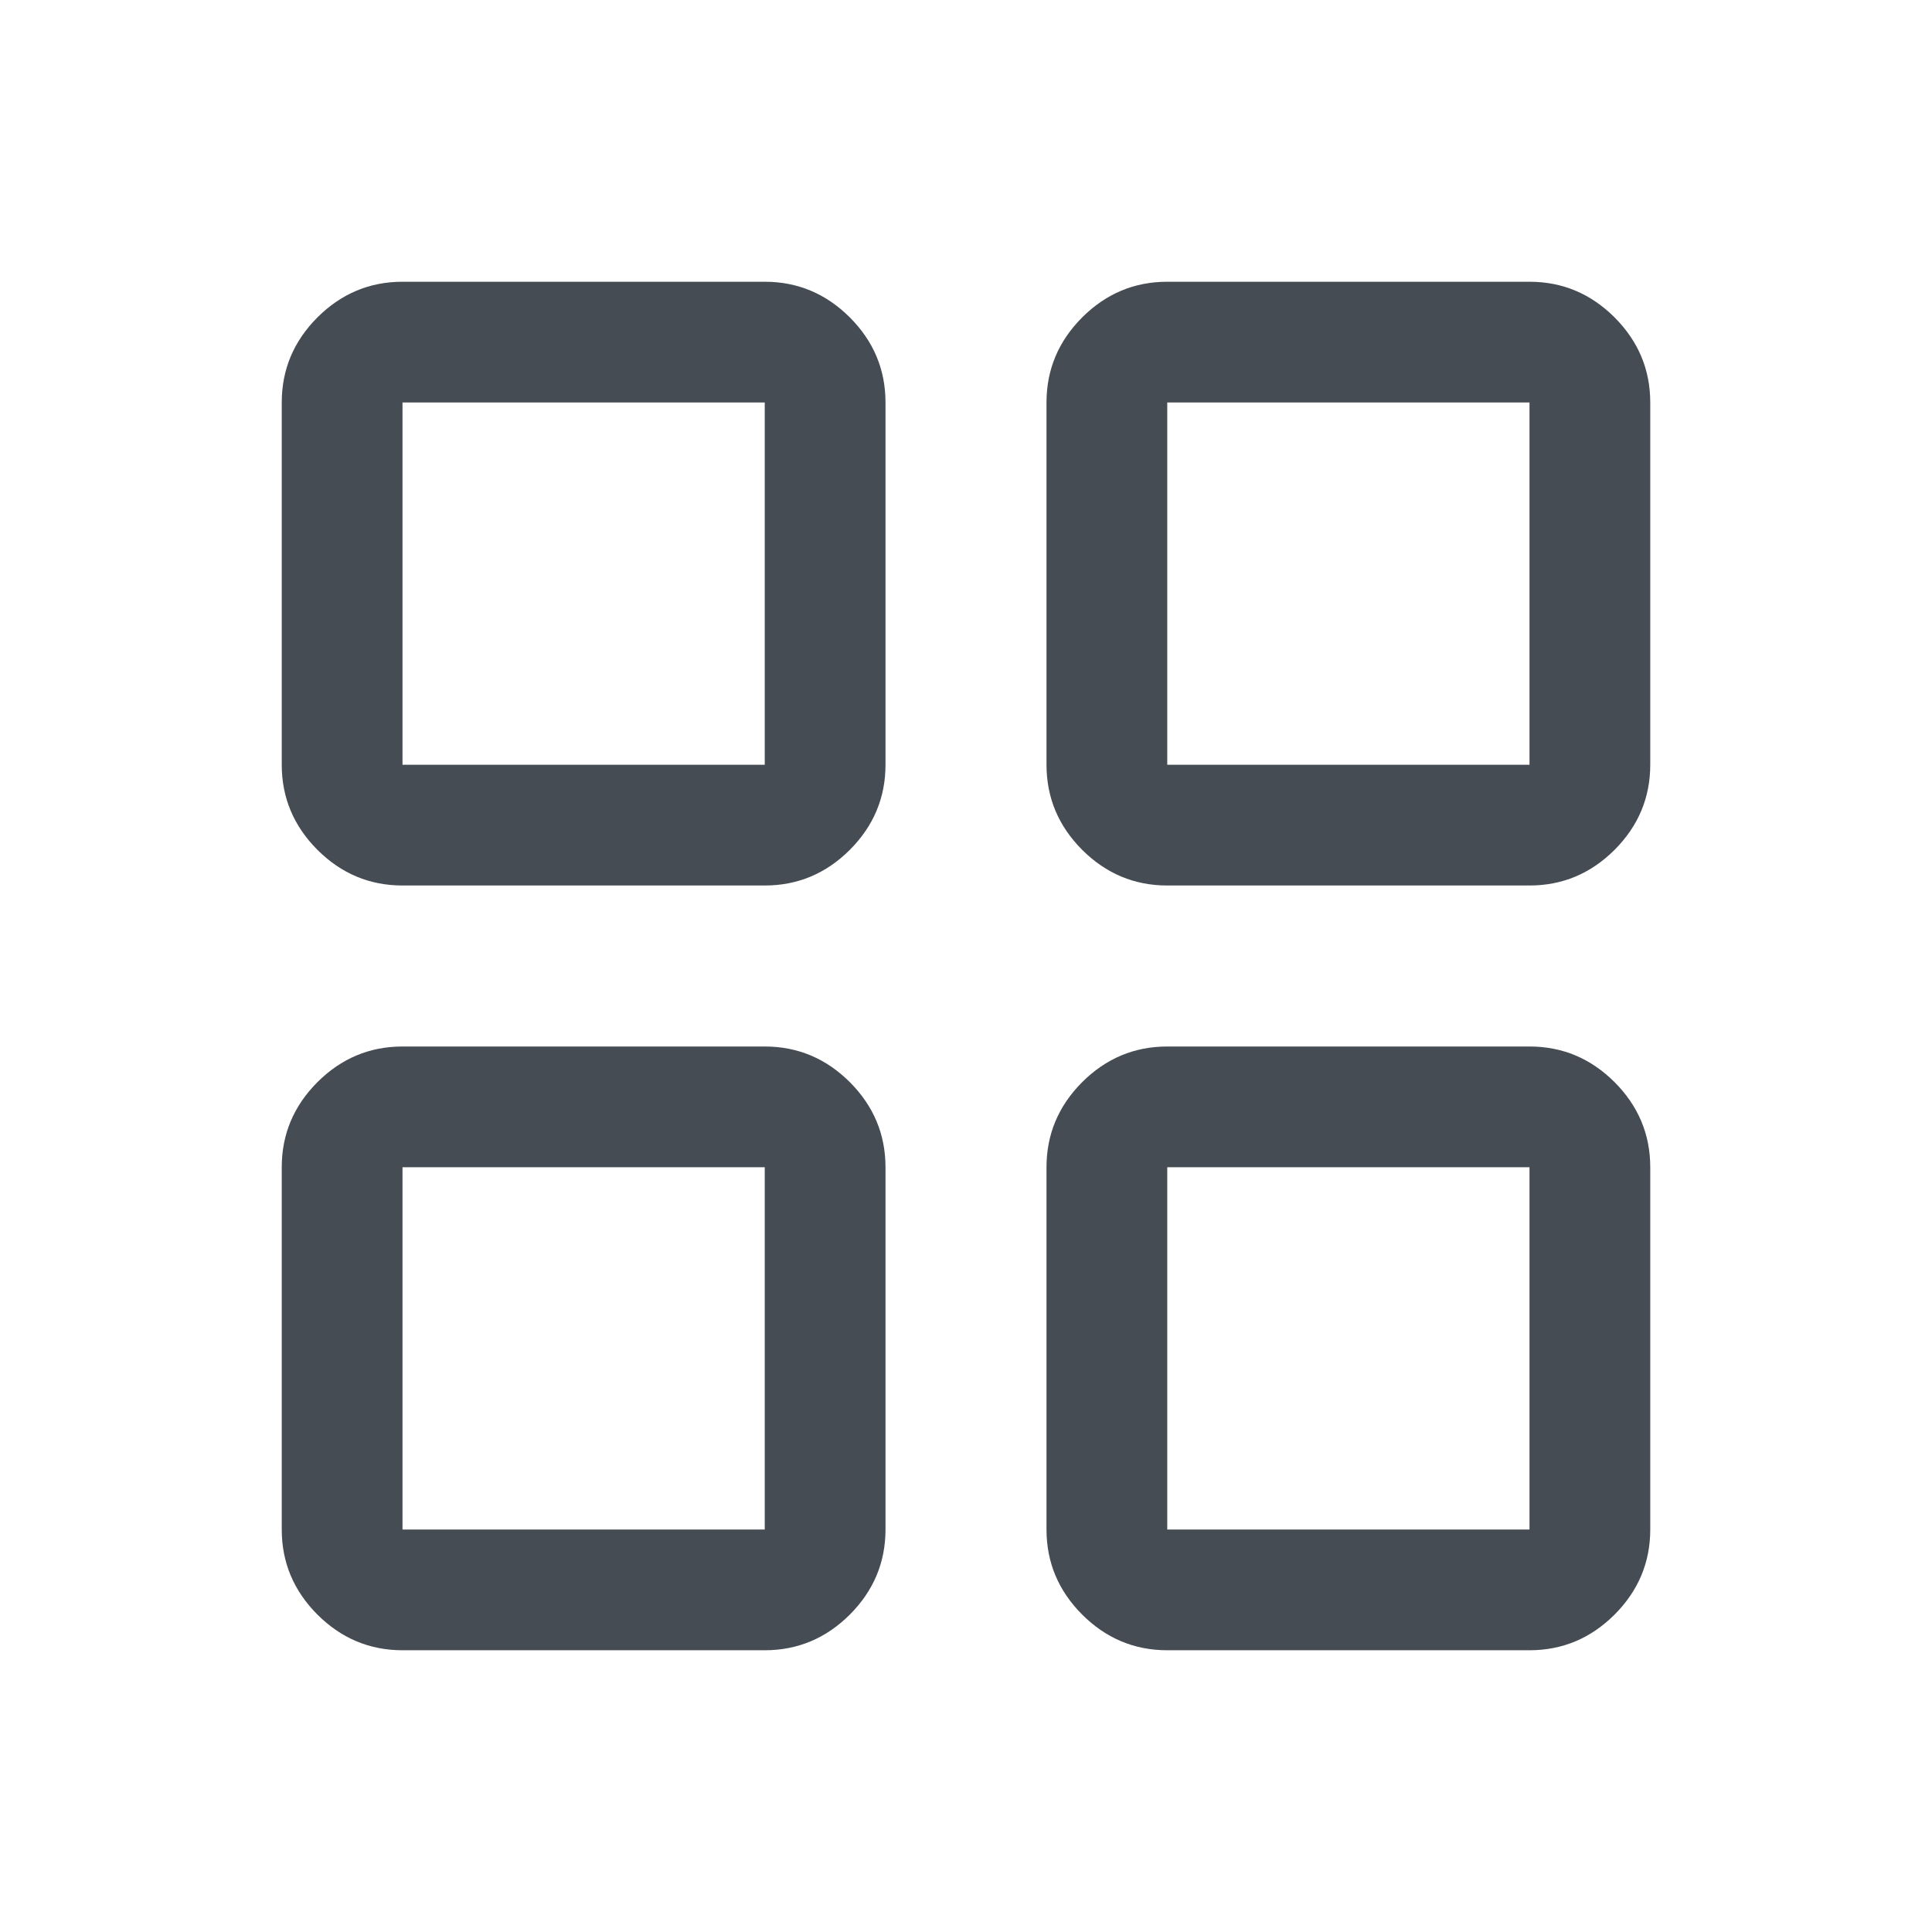
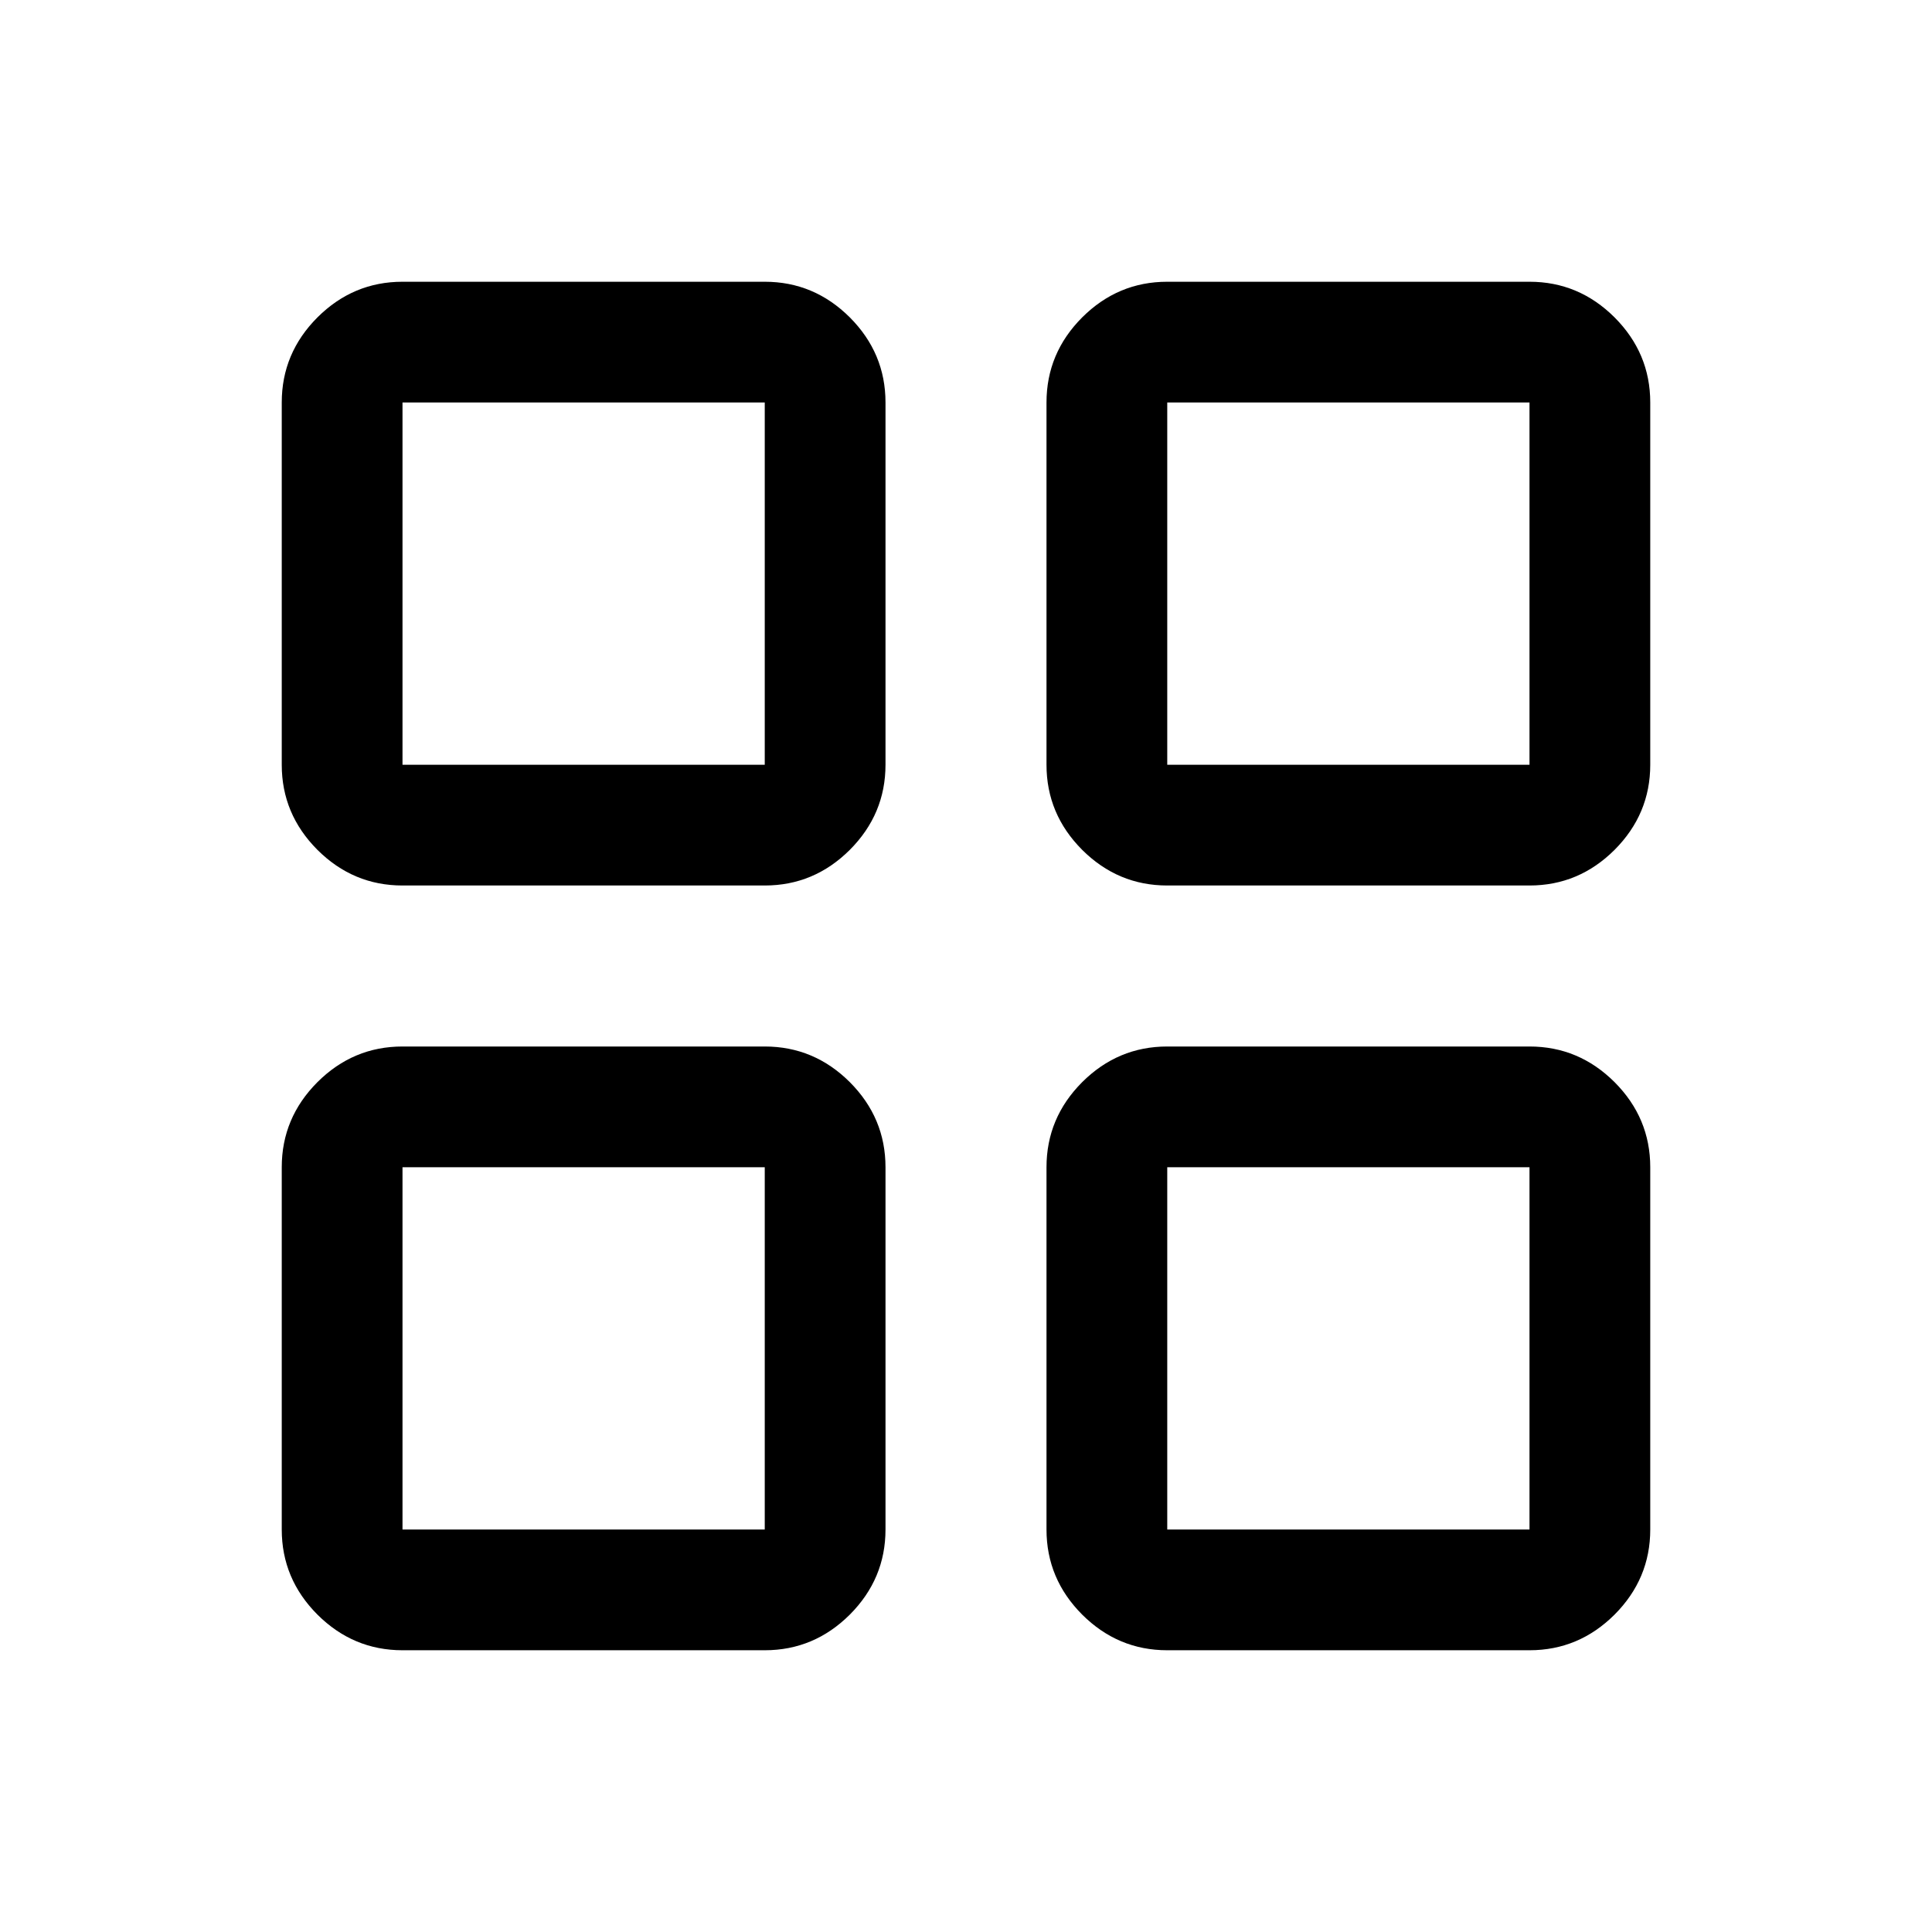
<svg xmlns="http://www.w3.org/2000/svg" width="24" height="24" viewBox="0 0 24 24" fill="none">
  <mask id="mask0_1133_11152" style="mask-type:alpha" maskUnits="userSpaceOnUse" x="0" y="0" width="24" height="24">
    <rect width="24" height="24" fill="#D9D9D9" />
  </mask>
  <g mask="url(#mask0_1133_11152)">
-     <path d="M5 11C4.591 11 4.239 10.852 3.943 10.557C3.648 10.261 3.5 9.909 3.5 9.5V5C3.5 4.591 3.648 4.239 3.943 3.943C4.239 3.648 4.591 3.5 5 3.5H9.5C9.909 3.5 10.261 3.648 10.557 3.943C10.852 4.239 11 4.591 11 5V9.5C11 9.909 10.852 10.261 10.557 10.557C10.261 10.852 9.909 11 9.5 11H5ZM5 20.5C4.591 20.5 4.239 20.352 3.943 20.057C3.648 19.761 3.5 19.409 3.5 19V14.5C3.5 14.091 3.648 13.739 3.943 13.443C4.239 13.148 4.591 13 5 13H9.5C9.909 13 10.261 13.148 10.557 13.443C10.852 13.739 11 14.091 11 14.5V19C11 19.409 10.852 19.761 10.557 20.057C10.261 20.352 9.909 20.5 9.5 20.5H5ZM14.5 11C14.091 11 13.739 10.852 13.443 10.557C13.148 10.261 13 9.909 13 9.5V5C13 4.591 13.148 4.239 13.443 3.943C13.739 3.648 14.091 3.5 14.5 3.5H19C19.409 3.5 19.761 3.648 20.057 3.943C20.352 4.239 20.5 4.591 20.5 5V9.5C20.5 9.909 20.352 10.261 20.057 10.557C19.761 10.852 19.409 11 19 11H14.5ZM14.5 20.5C14.091 20.5 13.739 20.352 13.443 20.057C13.148 19.761 13 19.409 13 19V14.5C13 14.091 13.148 13.739 13.443 13.443C13.739 13.148 14.091 13 14.5 13H19C19.409 13 19.761 13.148 20.057 13.443C20.352 13.739 20.5 14.091 20.5 14.5V19C20.5 19.409 20.352 19.761 20.057 20.057C19.761 20.352 19.409 20.5 19 20.5H14.5ZM5 9.5H9.5V5H5V9.5ZM14.5 9.5H19V5H14.5V9.5ZM14.5 19H19V14.5H14.5V19ZM5 19H9.5V14.5H5V19Z" fill="#464C53" />
+     <path d="M5 11C4.591 11 4.239 10.852 3.943 10.557C3.648 10.261 3.5 9.909 3.5 9.5V5C3.5 4.591 3.648 4.239 3.943 3.943C4.239 3.648 4.591 3.5 5 3.5H9.5C9.909 3.5 10.261 3.648 10.557 3.943C10.852 4.239 11 4.591 11 5V9.5C11 9.909 10.852 10.261 10.557 10.557C10.261 10.852 9.909 11 9.5 11H5ZM5 20.5C4.591 20.5 4.239 20.352 3.943 20.057C3.648 19.761 3.5 19.409 3.5 19V14.5C3.5 14.091 3.648 13.739 3.943 13.443C4.239 13.148 4.591 13 5 13H9.5C9.909 13 10.261 13.148 10.557 13.443C10.852 13.739 11 14.091 11 14.5V19C11 19.409 10.852 19.761 10.557 20.057C10.261 20.352 9.909 20.5 9.5 20.5H5ZM14.5 11C14.091 11 13.739 10.852 13.443 10.557C13.148 10.261 13 9.909 13 9.5V5C13 4.591 13.148 4.239 13.443 3.943C13.739 3.648 14.091 3.5 14.5 3.5H19C19.409 3.5 19.761 3.648 20.057 3.943C20.352 4.239 20.5 4.591 20.5 5V9.5C20.5 9.909 20.352 10.261 20.057 10.557C19.761 10.852 19.409 11 19 11H14.5ZM14.5 20.5C14.091 20.5 13.739 20.352 13.443 20.057C13.148 19.761 13 19.409 13 19V14.5C13 14.091 13.148 13.739 13.443 13.443C13.739 13.148 14.091 13 14.5 13H19C19.409 13 19.761 13.148 20.057 13.443C20.352 13.739 20.5 14.091 20.5 14.5V19C20.5 19.409 20.352 19.761 20.057 20.057C19.761 20.352 19.409 20.5 19 20.5H14.5ZM5 9.5H9.5V5H5V9.5ZM14.5 9.5H19V5H14.5V9.5ZM14.5 19H19V14.5H14.5V19ZM5 19H9.5V14.5H5V19Z" fill="currentColor" />
  </g>
</svg>
